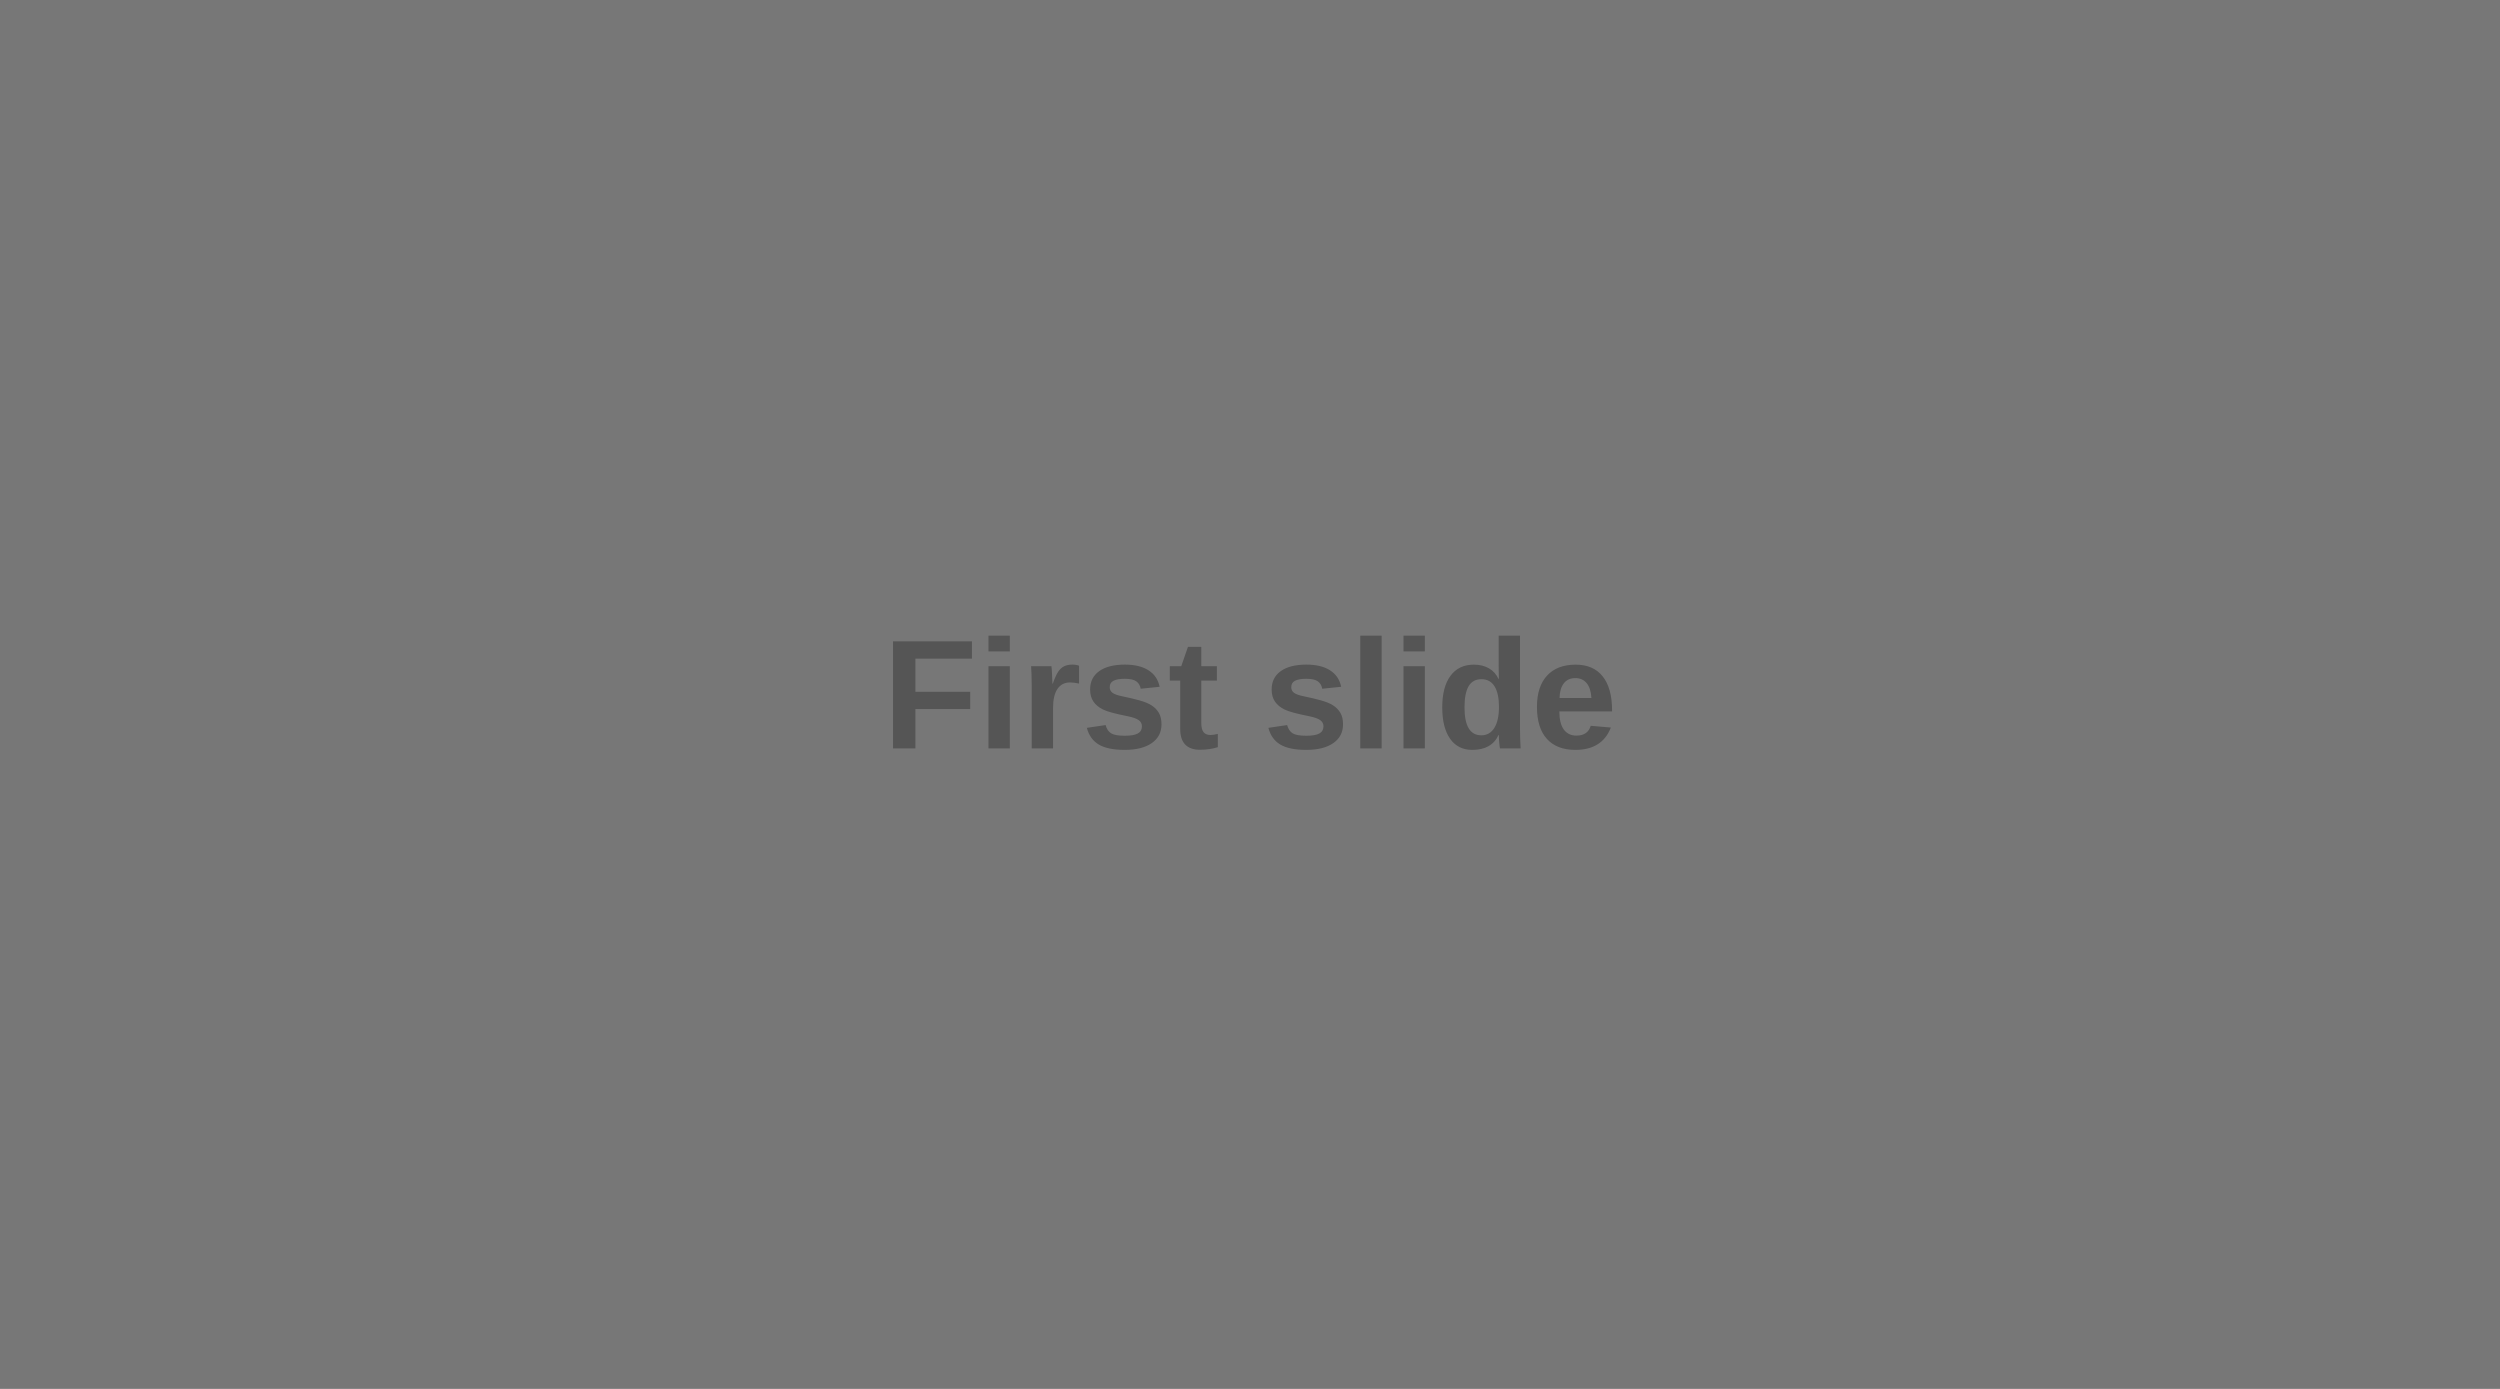
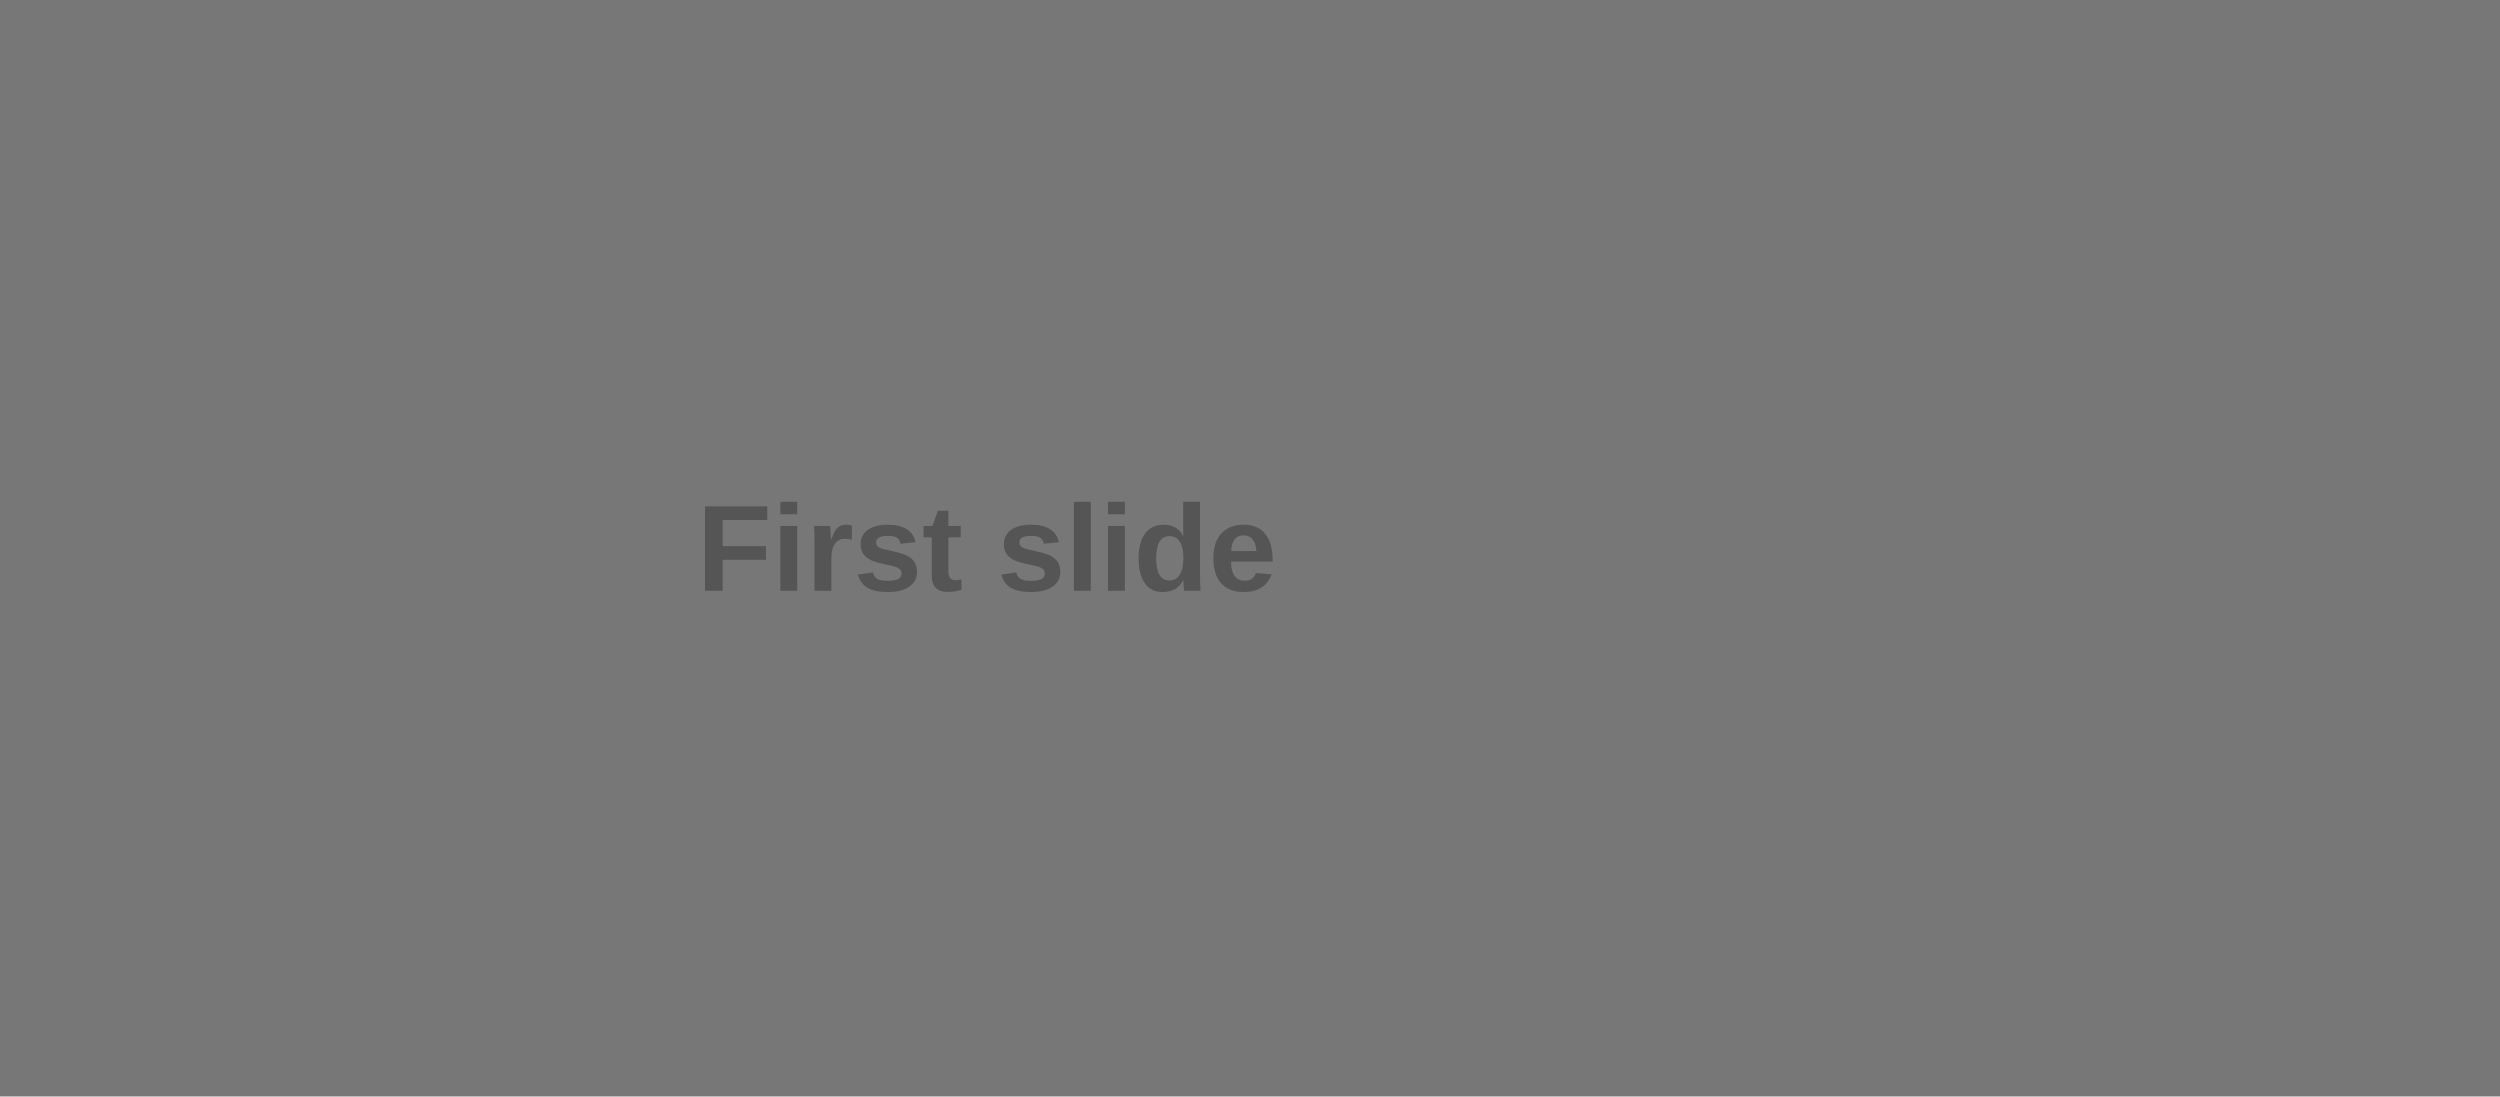
- <svg xmlns="http://www.w3.org/2000/svg" width="900" height="500">
-   <rect width="900" height="500" fill="#777" />
+ <svg xmlns="http://www.w3.org/2000/svg" width="1140" height="500">
+   <rect width="1140" height="500" fill="#777" />
  <text text-anchor="middle" x="450" y="250" style="fill:#555;font-weight:bold;font-size:56px;font-family:Arial,Helvetica,sans-serif;dominant-baseline:central">First slide</text>
</svg>
